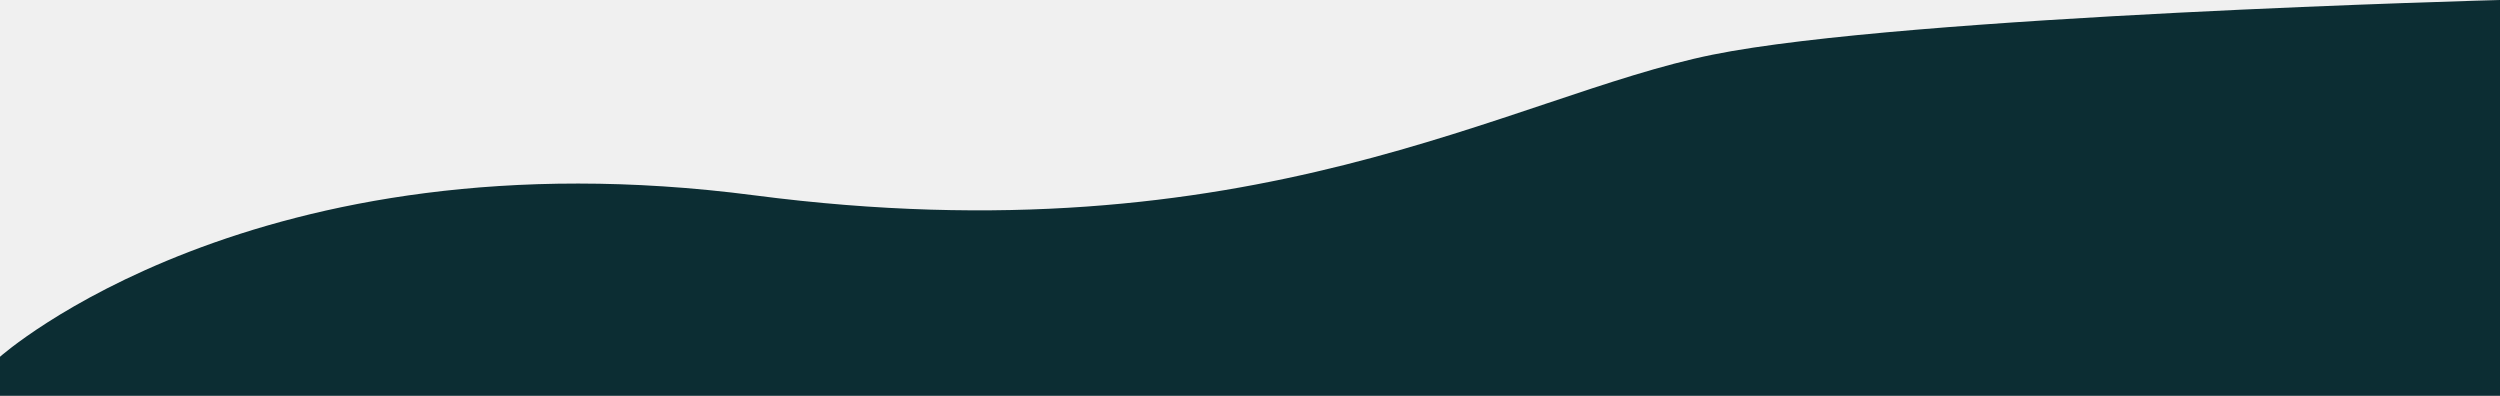
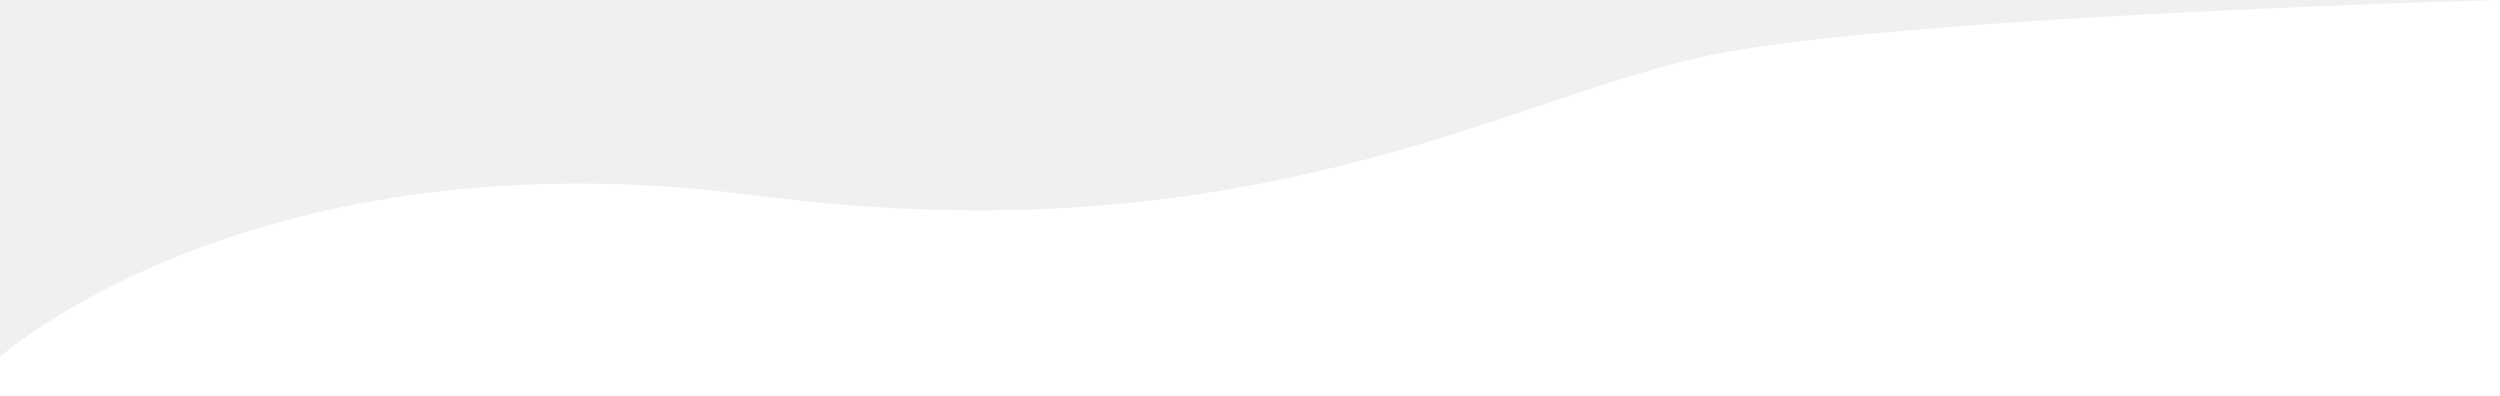
<svg xmlns="http://www.w3.org/2000/svg" version="1.1" id="Layer_1" x="0px" y="0px" width="1920px" height="304px" viewBox="0 0 1920 304" enable-background="new 0 0 1920 304" xml:space="preserve">
-   <path fill="#0c2d33" d="M0,274c0,0,195.28-174,579.28-124s580.147-76.408,736-108C1463.28,12,1920,0,1920,0v304H0V274z" />
+   <path fill="#fff" d="M0,274c0,0,195.28-174,579.28-124s580.147-76.408,736-108C1463.28,12,1920,0,1920,0v304H0V274z" />
</svg>
